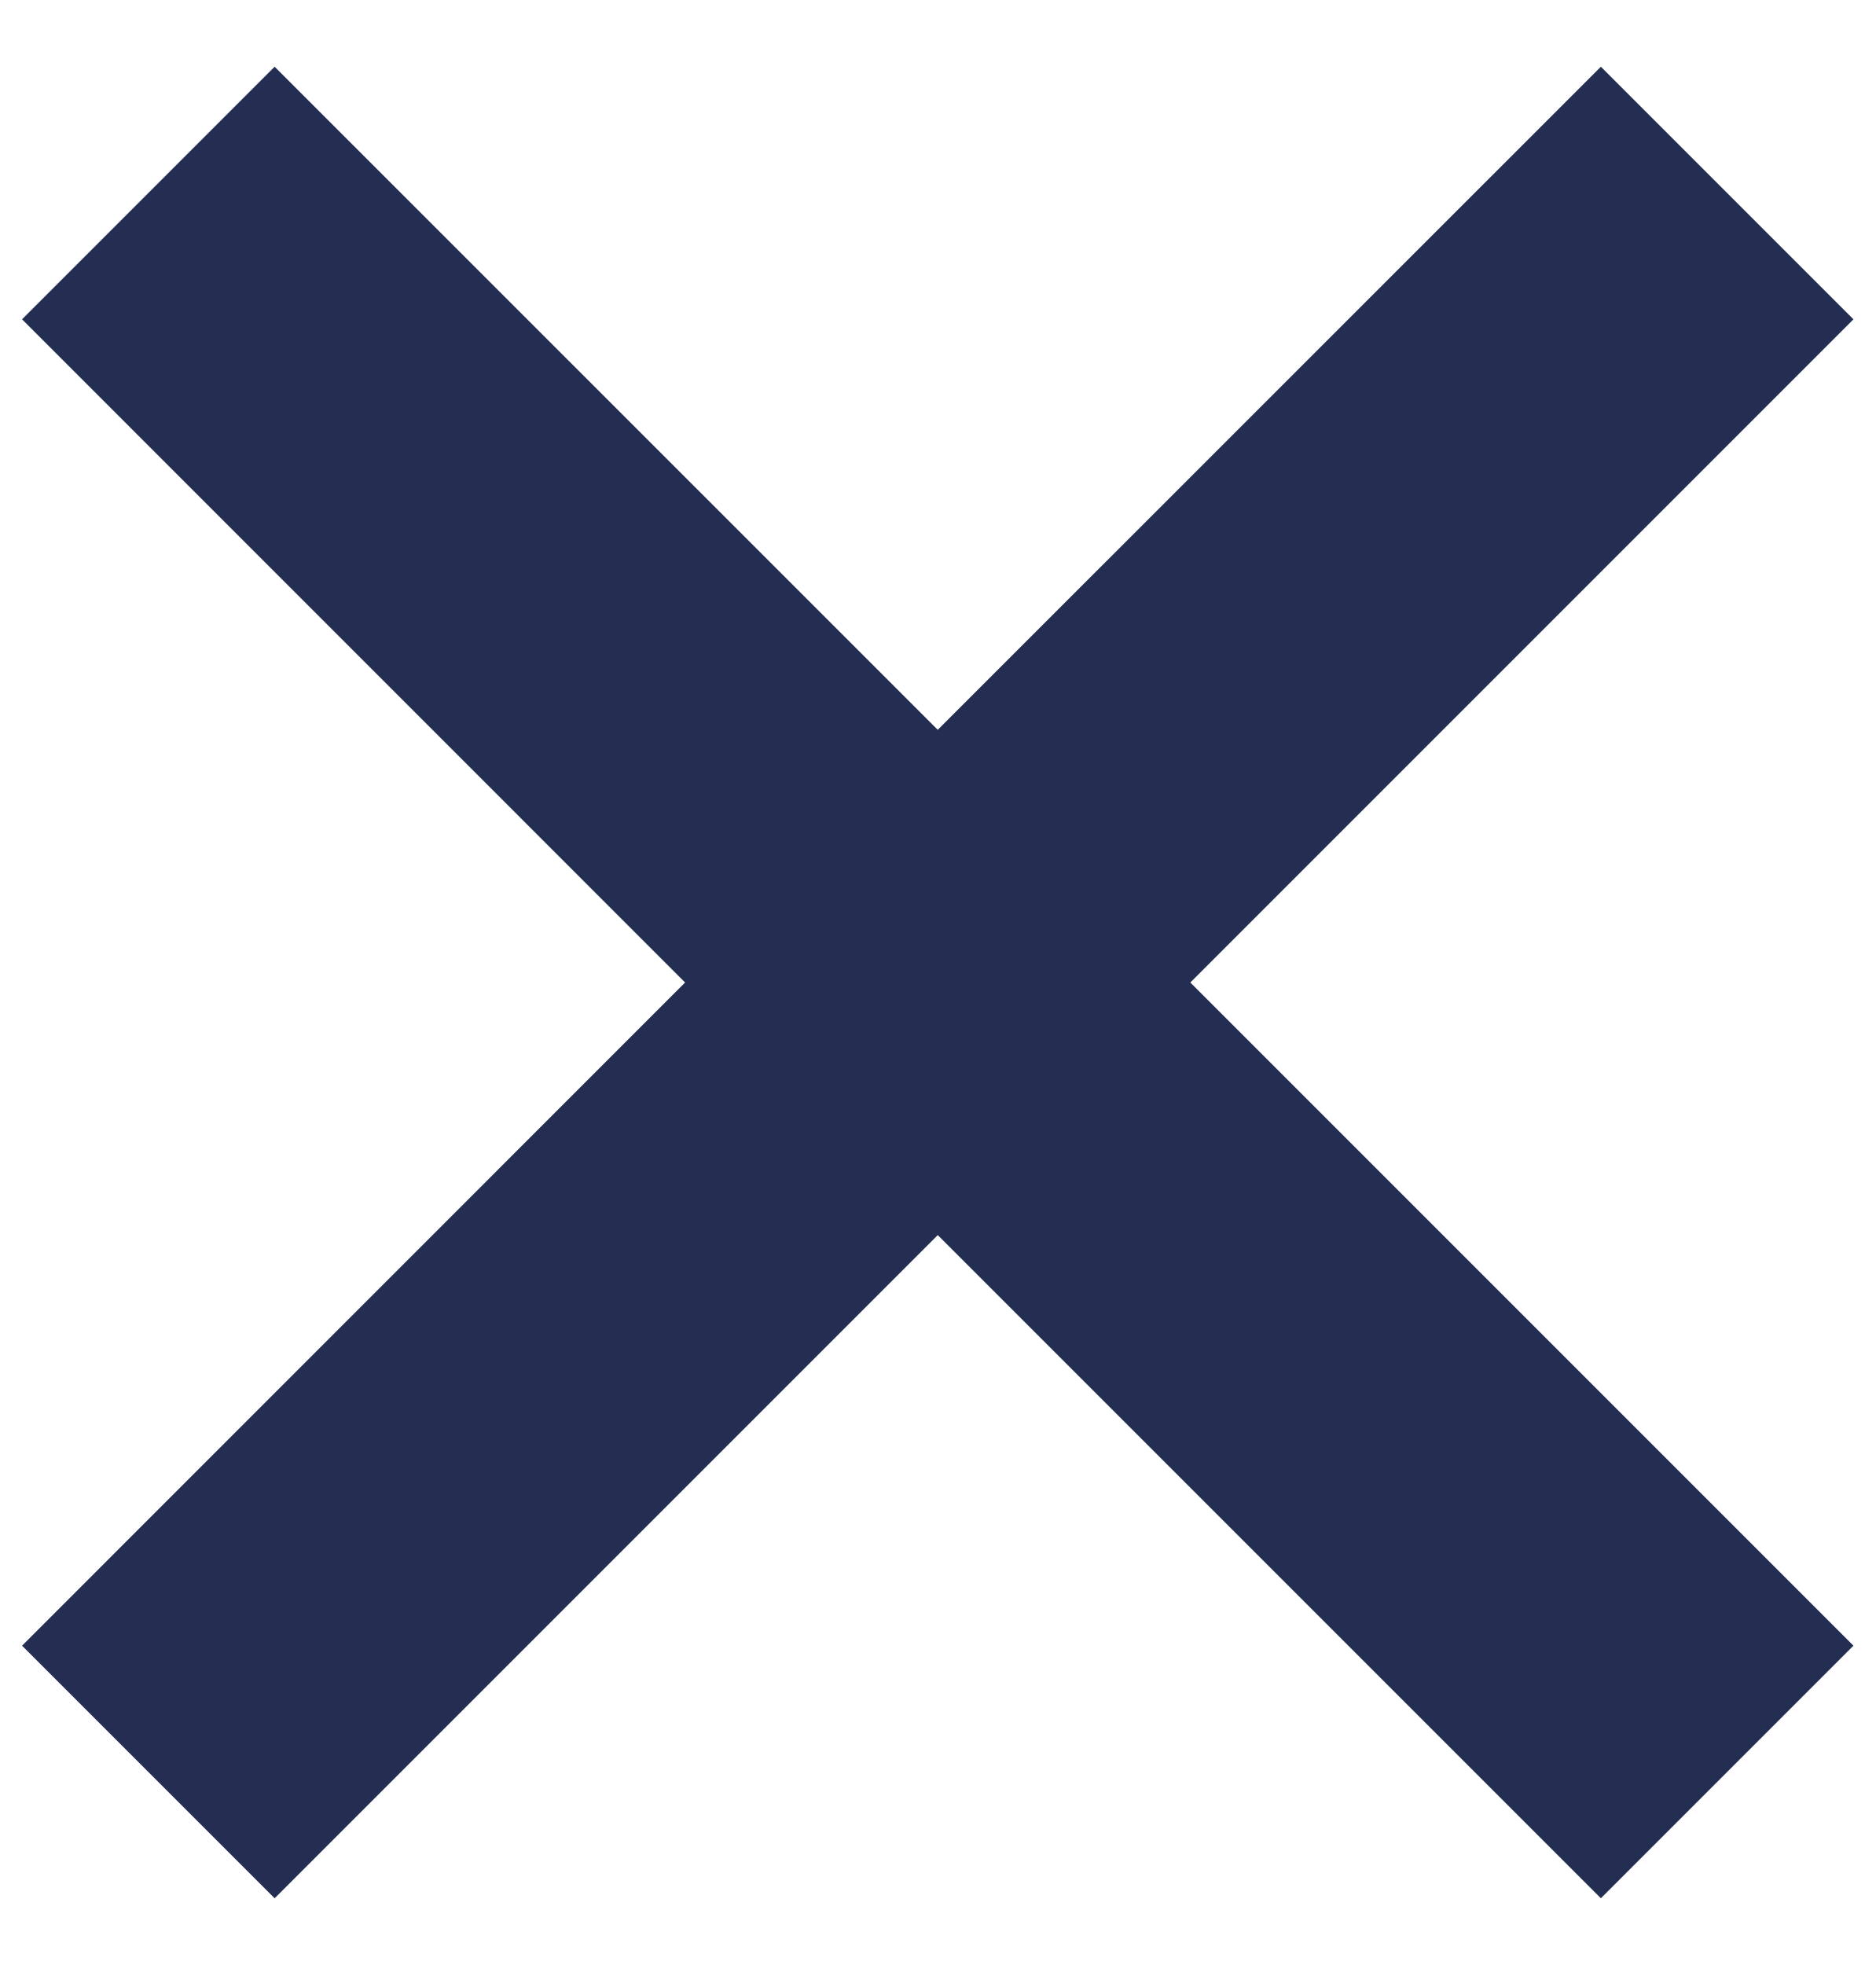
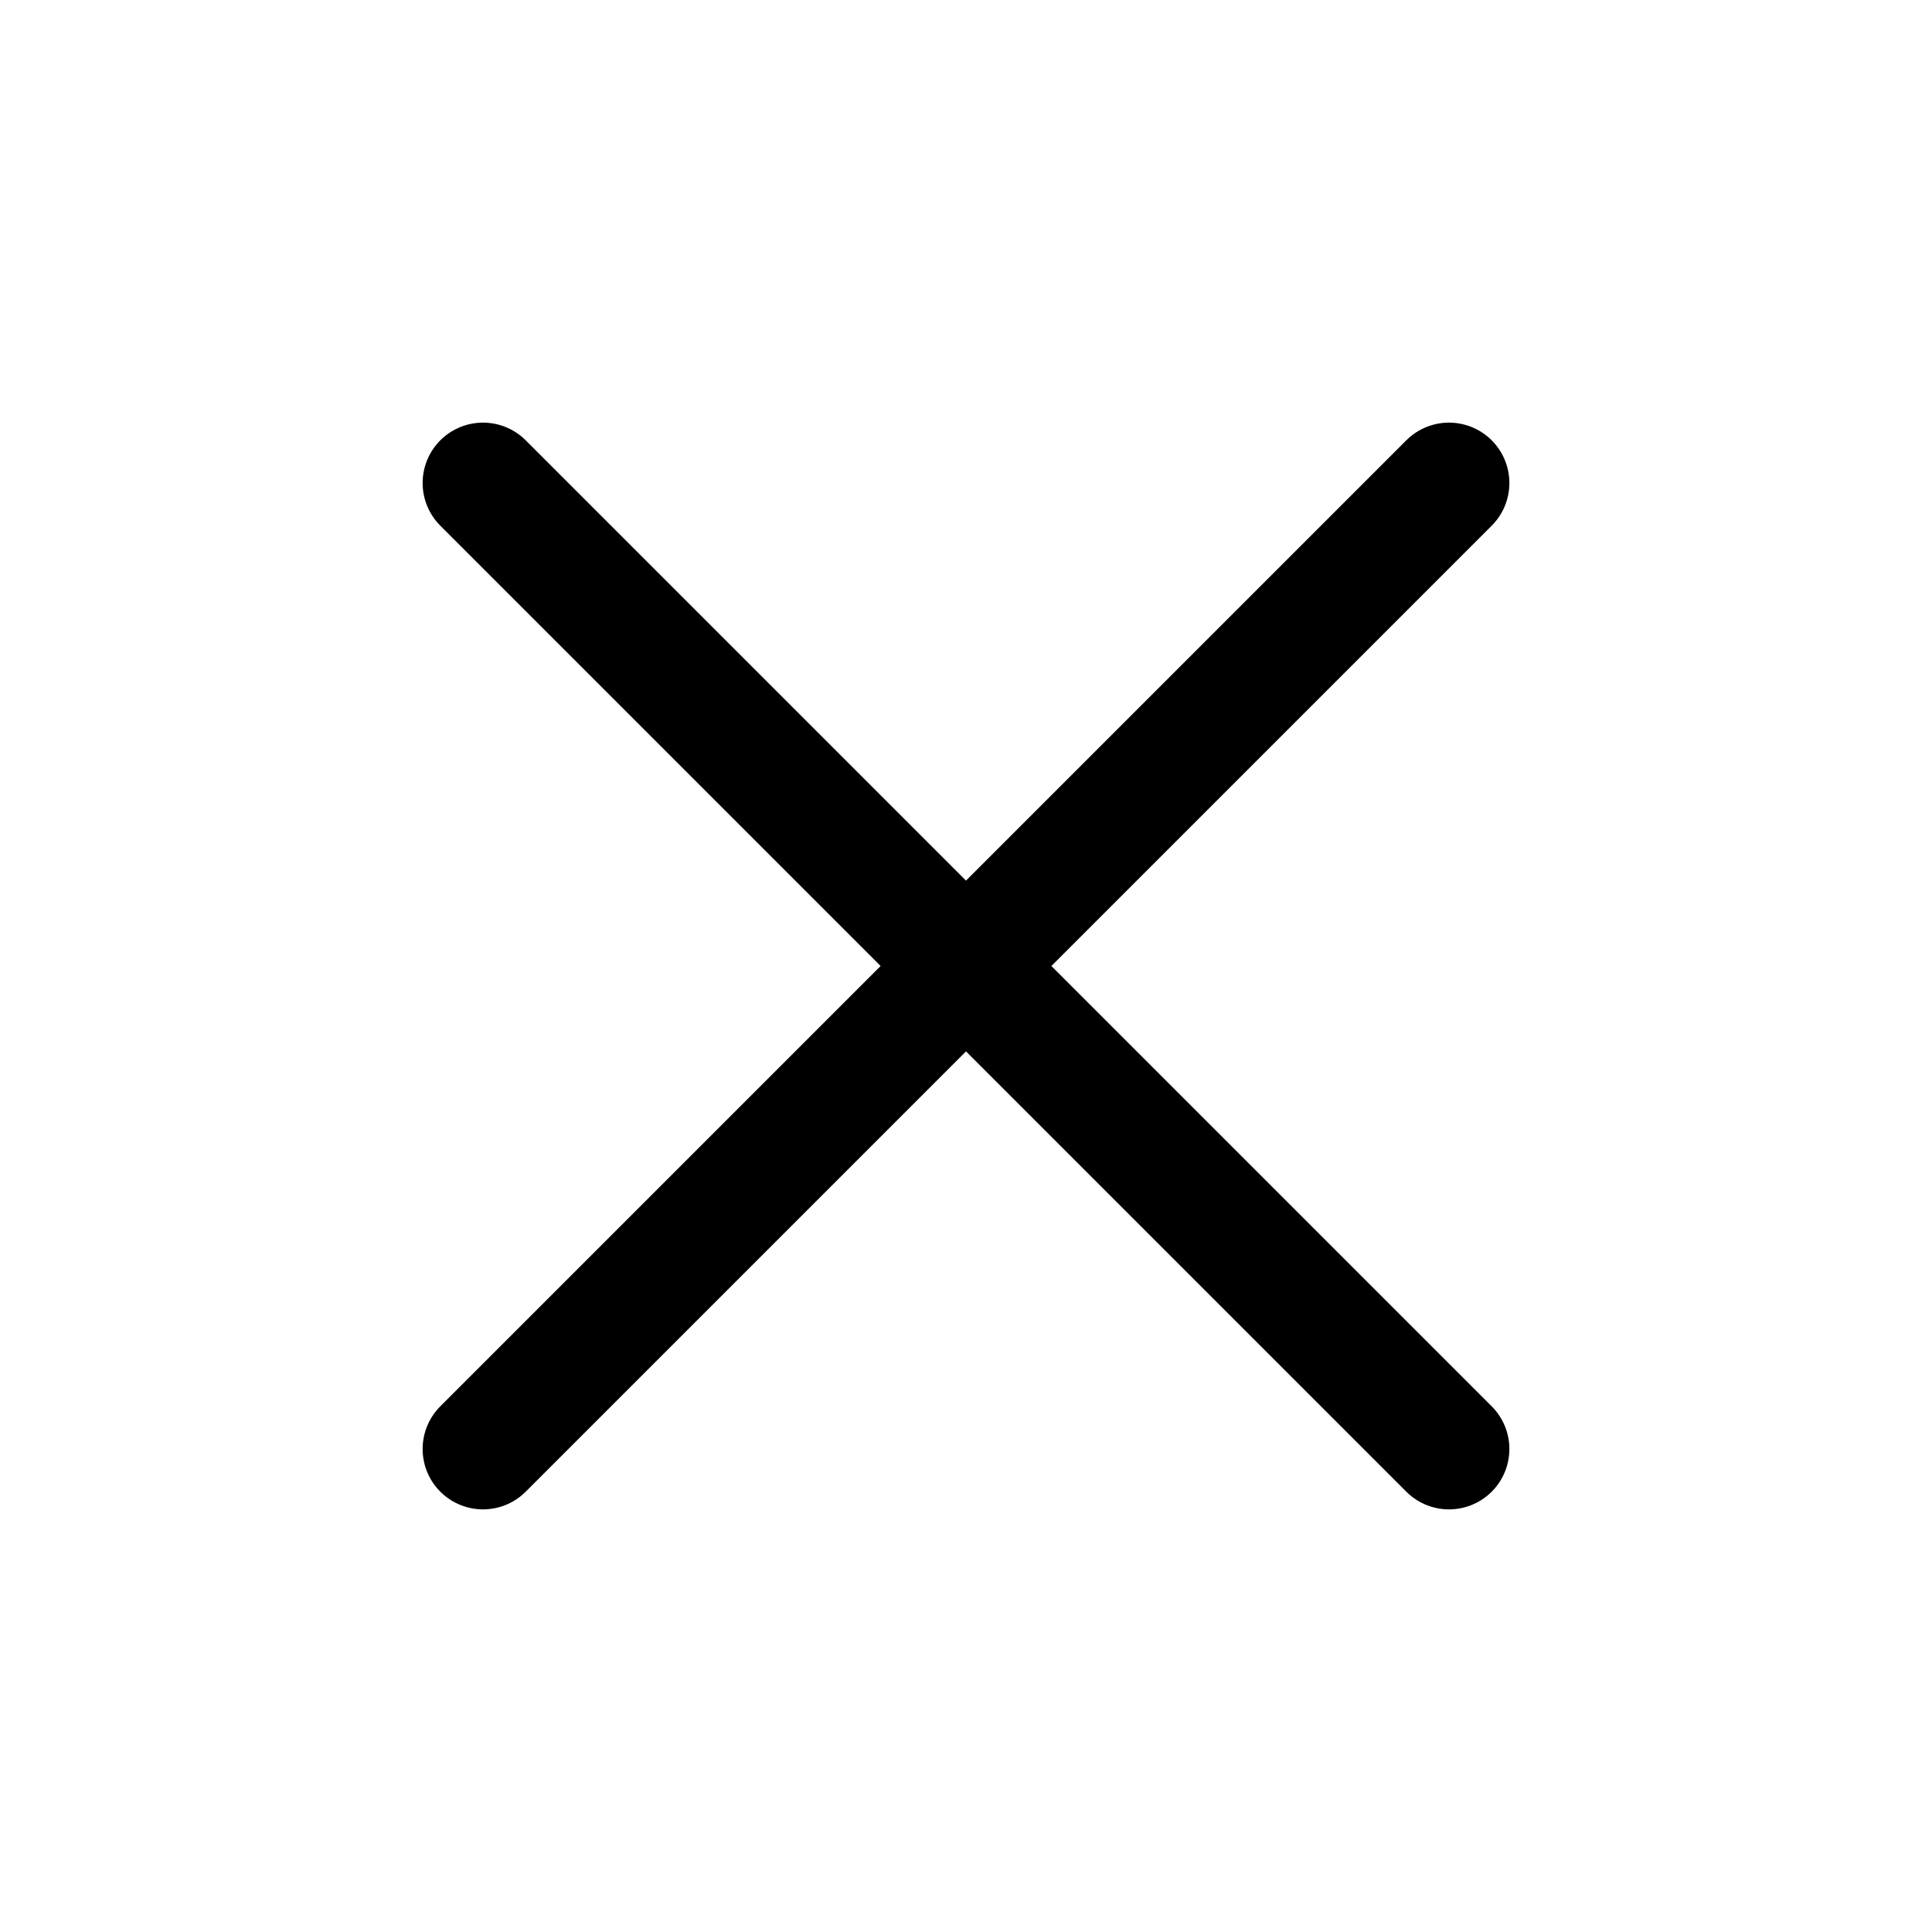
- <svg xmlns="http://www.w3.org/2000/svg" width="21" height="22">
-   <path fill="#242D52" fill-rule="evenodd" d="M17.925.747l2.828 2.828L13.328 11l7.425 7.425-2.828 2.828-7.425-7.425-7.425 7.425-2.828-2.828L7.671 11 .247 3.575 3.075.747 10.5 8.171 17.925.747z" />
+ <svg xmlns="http://www.w3.org/2000/svg" data-slot="icon" fill="none" stroke-width="1.5" stroke="currentColor" viewBox="0 0 24 24" aria-hidden="true">
+   <path stroke-linecap="round" stroke-linejoin="round" d="M6 18 18 6M6 6l12 12" />
</svg>
